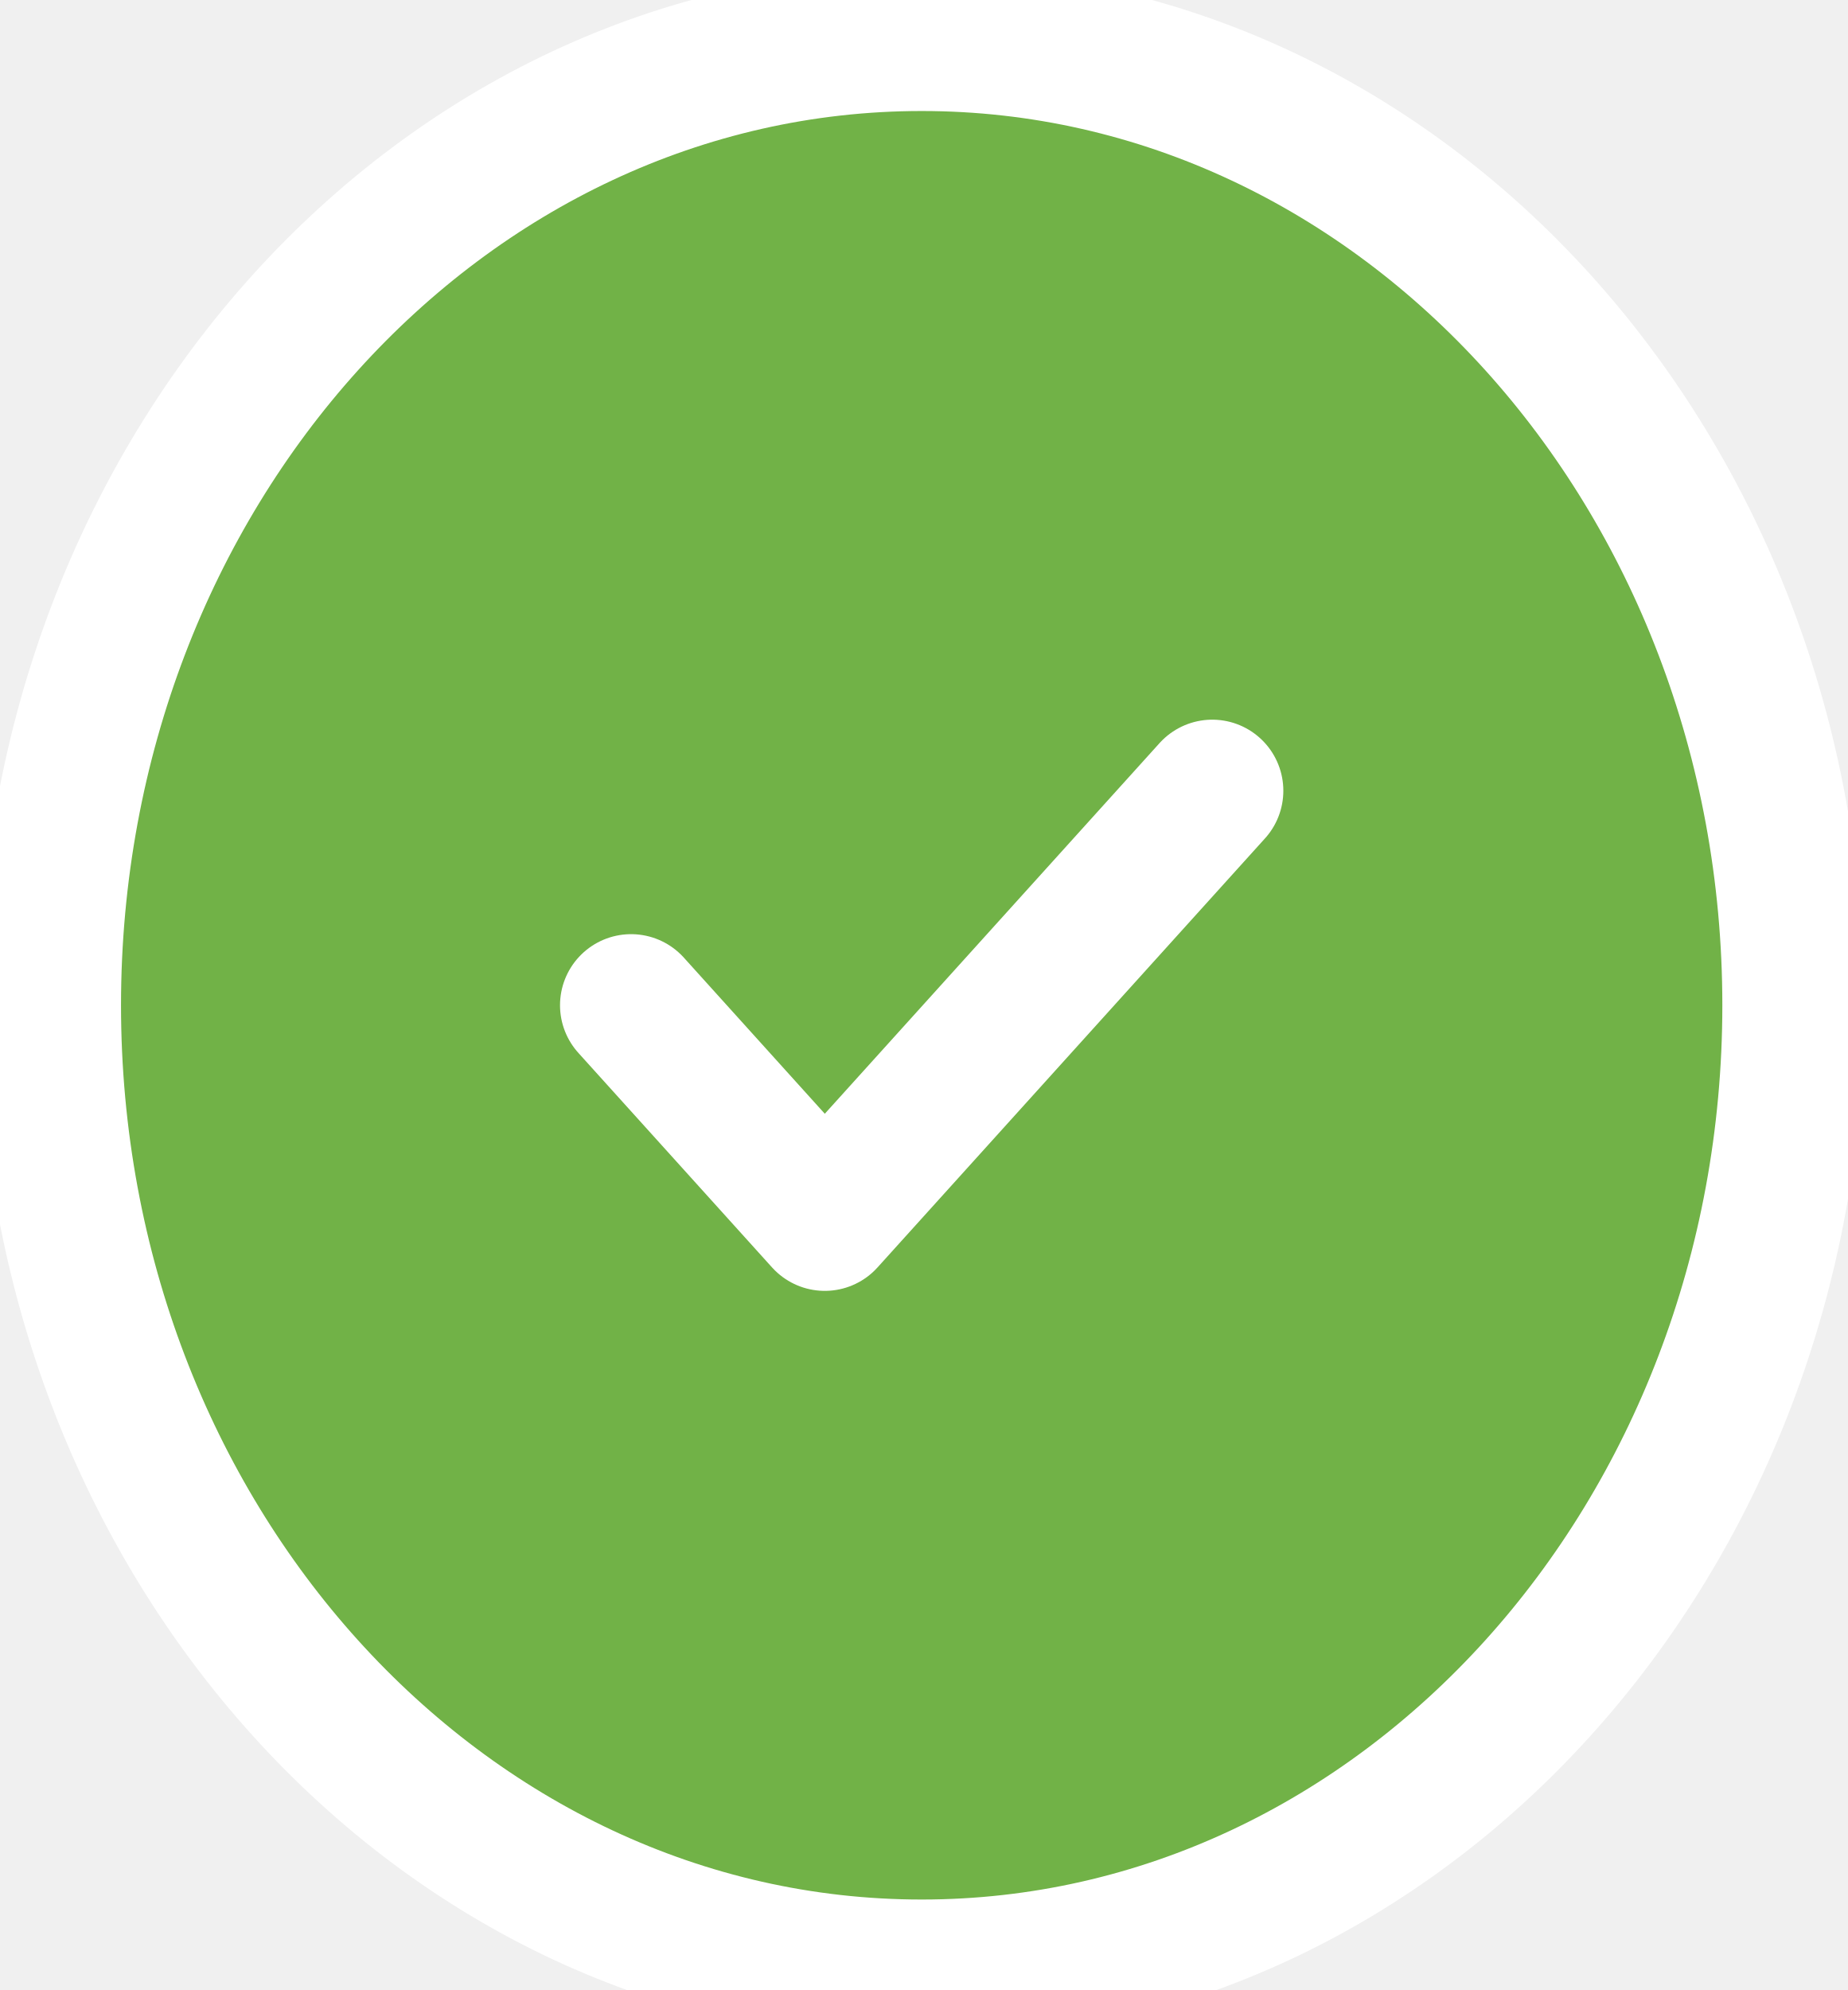
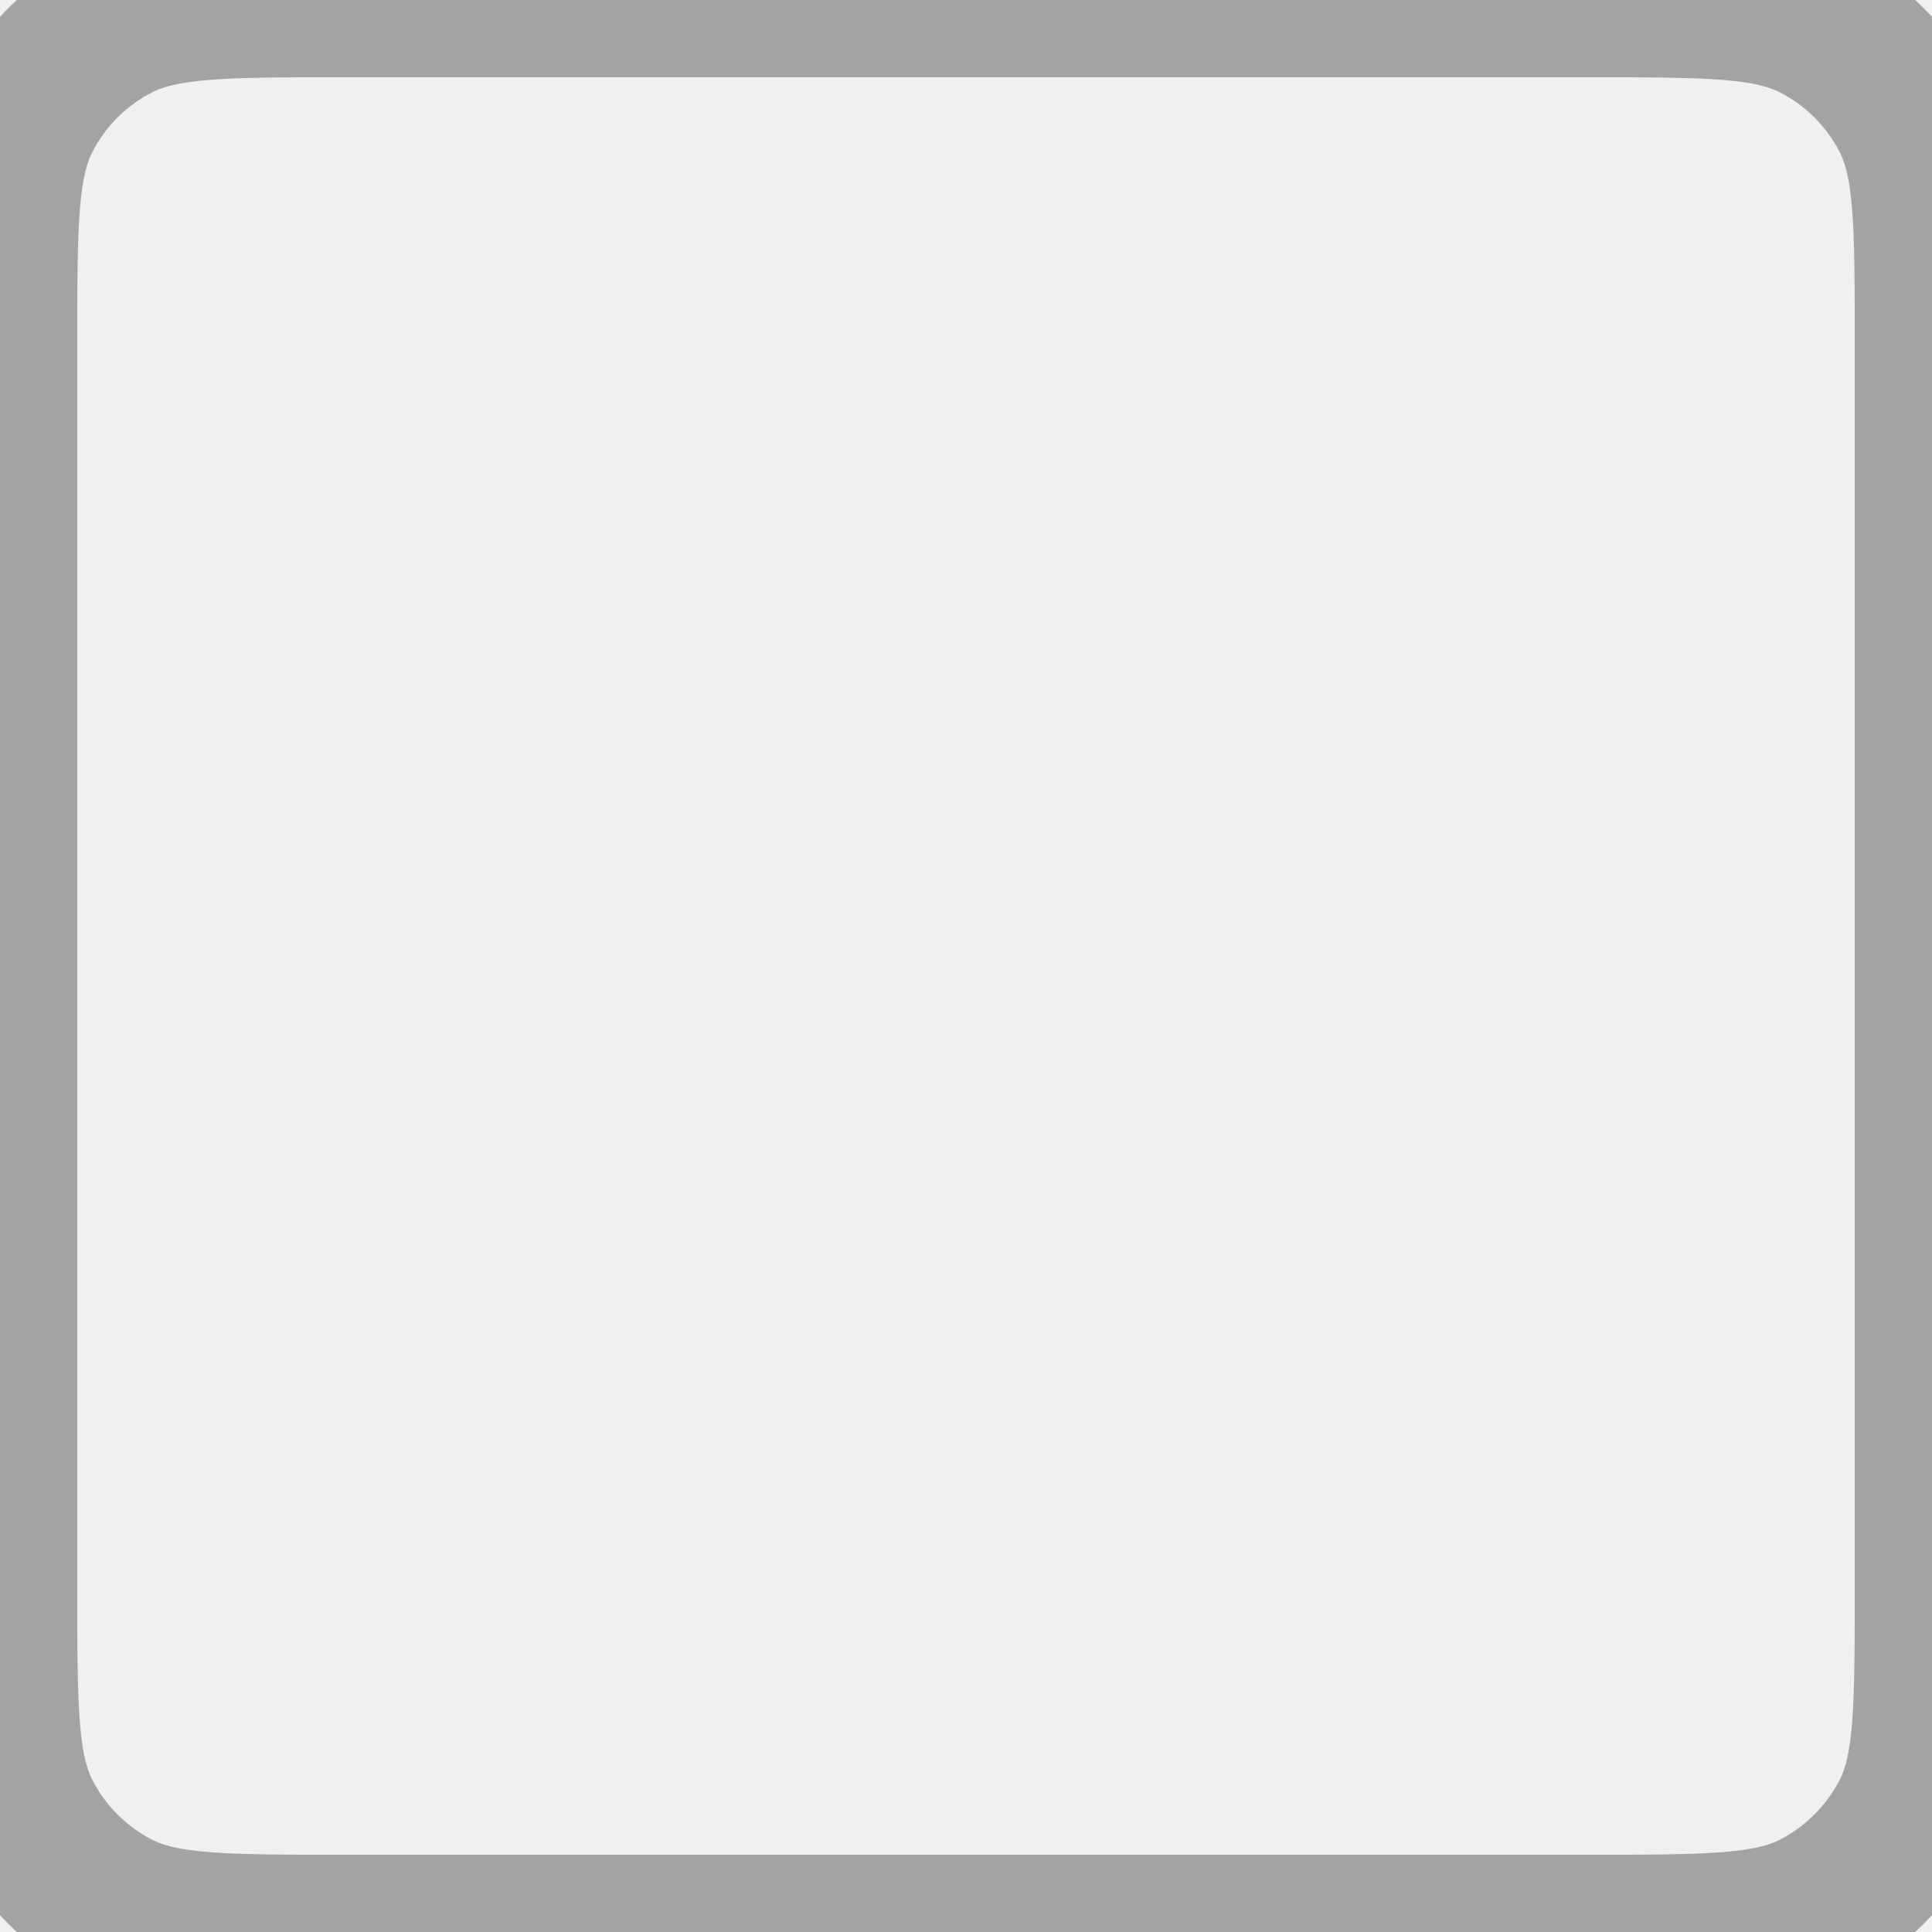
- <svg xmlns="http://www.w3.org/2000/svg" width="26" height="28" viewBox="0 0 26 28" fill="none">
-   <path d="M0.703 14.144C0.703 21.646 6.195 27.727 12.971 27.727C19.746 27.727 25.238 21.646 25.238 14.144C25.238 6.643 19.746 0.562 12.971 0.562C6.195 0.562 0.703 6.643 0.703 14.144Z" fill="#71B247" />
-   <path d="M17.06 11.126L11.607 17.163L8.881 14.144M12.971 27.727C6.195 27.727 0.703 21.646 0.703 14.144C0.703 6.643 6.195 0.562 12.971 0.562C19.746 0.562 25.238 6.643 25.238 14.144C25.238 21.646 19.746 27.727 12.971 27.727Z" stroke="white" stroke-width="2" stroke-linecap="round" stroke-linejoin="round" />
+ <svg xmlns="http://www.w3.org/2000/svg" width="25" height="25" viewBox="0 0 25 25" fill="none">
+   <path d="M0 4.445V20.556C0 22.111 0 22.888 0.303 23.483C0.569 24.005 0.994 24.431 1.516 24.698C2.11 25 2.887 25 4.44 25H20.56C22.113 25 22.889 25 23.483 24.698C24.005 24.431 24.431 24.005 24.698 23.483C25 22.889 25 22.113 25 20.56V4.44C25 2.887 25 2.11 24.698 1.516C24.431 0.994 24.005 0.569 23.483 0.303C22.888 0 22.111 0 20.556 0H4.445C2.889 0 2.111 0 1.516 0.303C0.994 0.569 0.569 0.994 0.303 1.516C0 2.111 0 2.889 0 4.445Z" stroke="#898989" stroke-opacity="0.75" stroke-width="2" stroke-linecap="round" stroke-linejoin="round" />
</svg>
